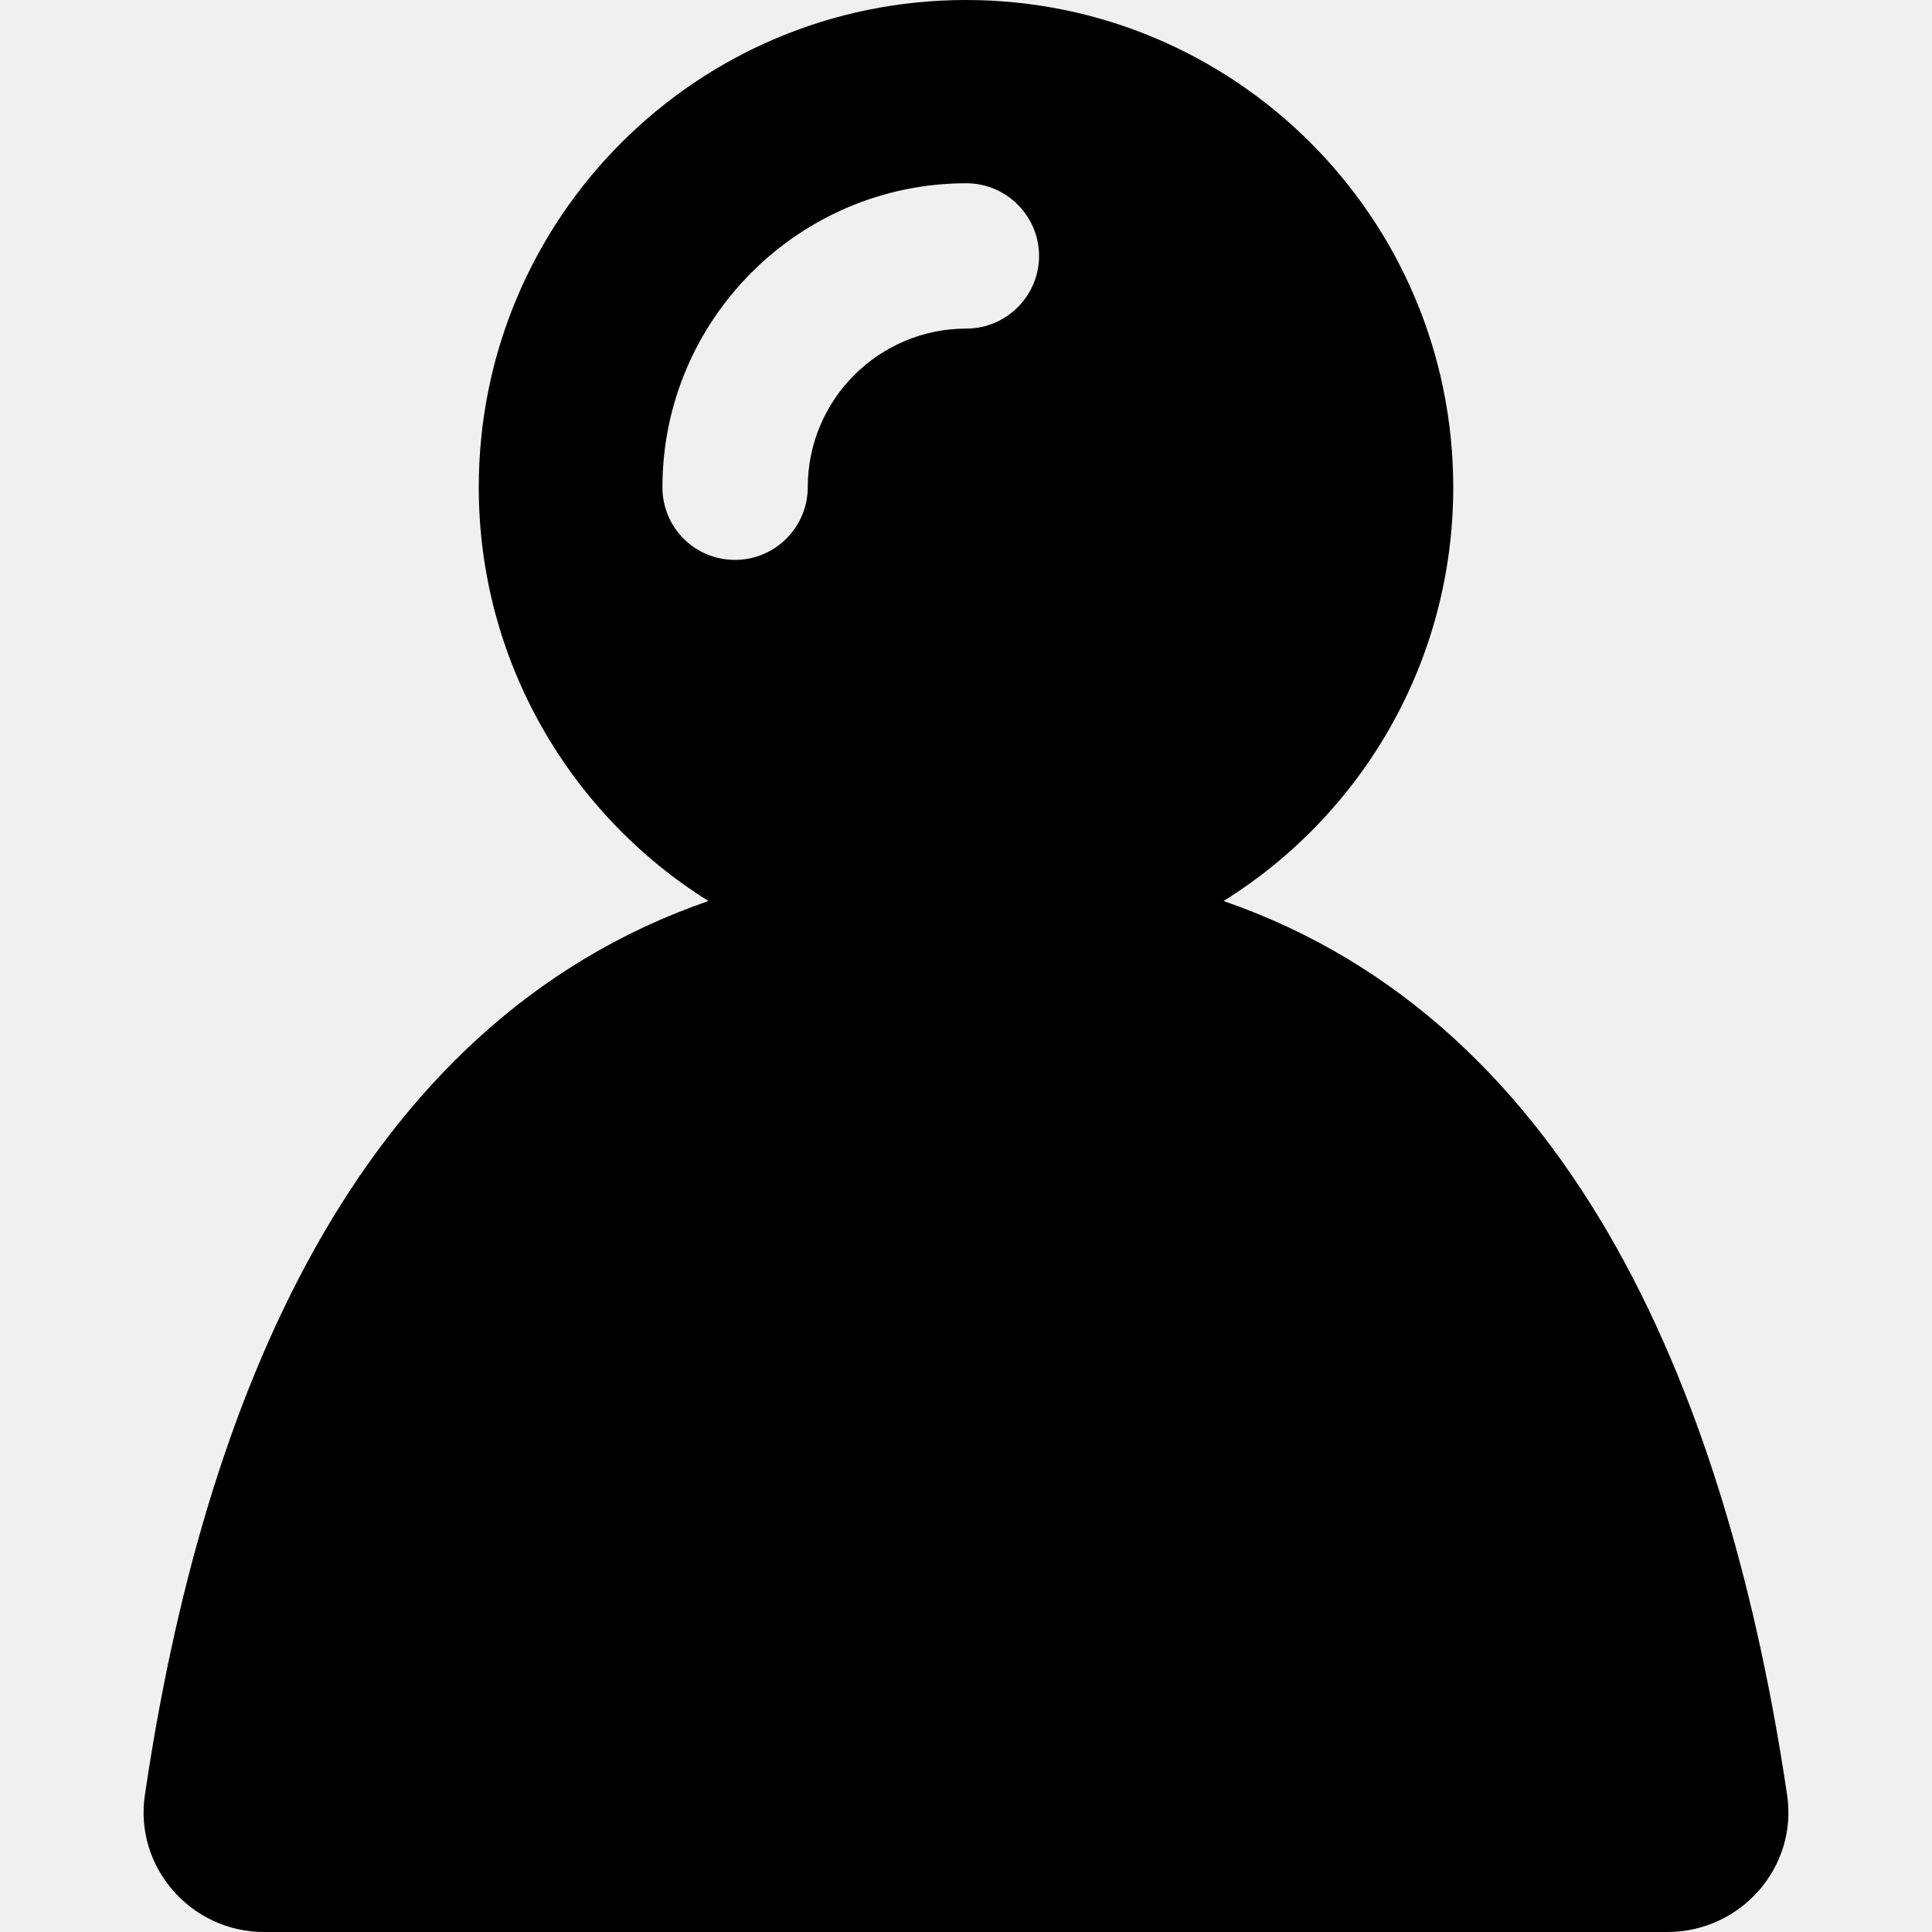
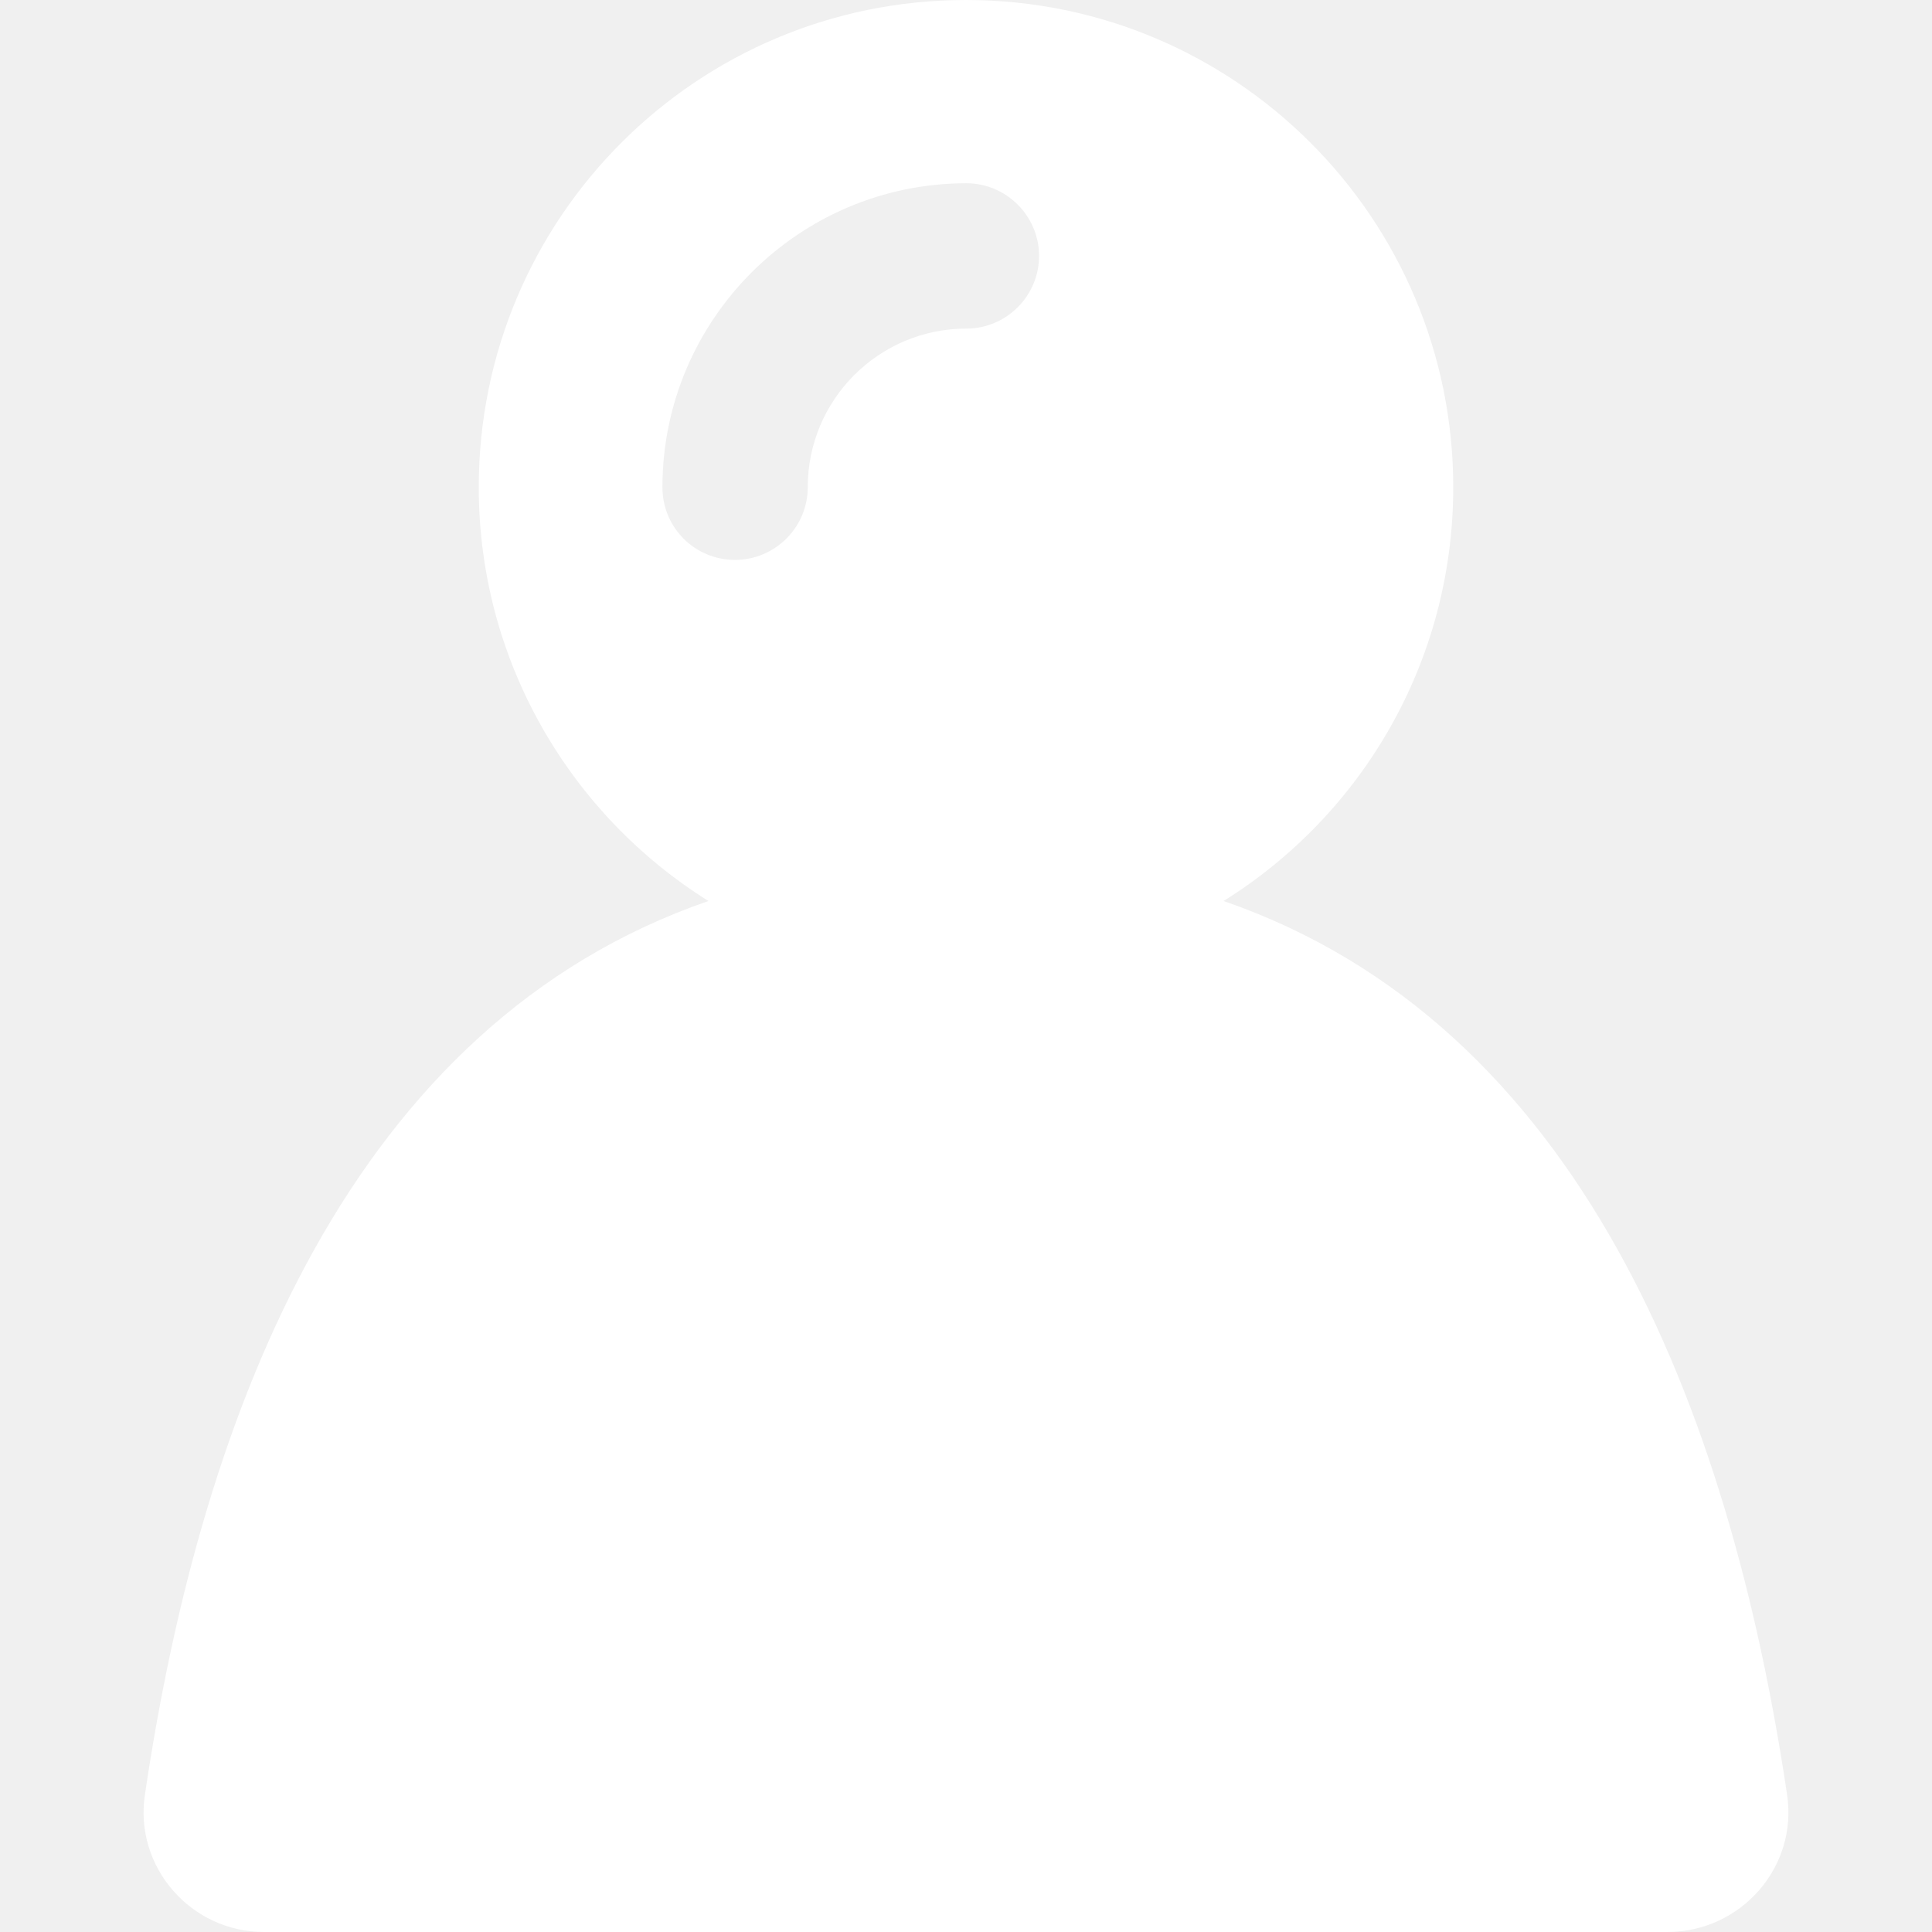
<svg xmlns="http://www.w3.org/2000/svg" version="1.1" id="Capa_1" x="0px" y="0px" viewBox="0 0 478.6 478.6" style="enable-background:new 0 0 478.6 478.6;" xml:space="preserve">
  <g>
-     <path id="XMLID_1718_" d="M442.7,444.6c-14.3-96.2-51.6-191-139.6-221.4C337.3,201.9,360,164,360,120.7C360,54.1,306,0,239.3,0   S118.6,54,118.6,120.7c0,43.2,22.8,81.2,56.9,102.5c-88,30.4-125.4,125.2-139.6,221.4c-2.7,17.9,11.4,34,29.5,34H413   C431.3,478.6,445.4,462.5,442.7,444.6z M164.1,120.7c0-41.5,33.8-75.3,75.3-75.3c9.9,0,18,8.1,18,18s-8.1,18-18,18   c-21.7,0-39.3,17.6-39.3,39.3c0,9.9-8.1,18-18,18C172.1,138.7,164.1,130.7,164.1,120.7z" />
+     <path fill="white" id="XMLID_1718_" d="M442.7,444.6c-14.3-96.2-51.6-191-139.6-221.4C337.3,201.9,360,164,360,120.7C360,54.1,306,0,239.3,0   S118.6,54,118.6,120.7c0,43.2,22.8,81.2,56.9,102.5c-88,30.4-125.4,125.2-139.6,221.4c-2.7,17.9,11.4,34,29.5,34H413   C431.3,478.6,445.4,462.5,442.7,444.6z M164.1,120.7c0-41.5,33.8-75.3,75.3-75.3c9.9,0,18,8.1,18,18s-8.1,18-18,18   c-21.7,0-39.3,17.6-39.3,39.3c0,9.9-8.1,18-18,18C172.1,138.7,164.1,130.7,164.1,120.7z" />
  </g>
  <g>
</g>
  <g>
</g>
  <g>
</g>
  <g>
</g>
  <g>
</g>
  <g>
</g>
  <g>
</g>
  <g>
</g>
  <g>
</g>
  <g>
</g>
  <g>
</g>
  <g>
</g>
  <g>
</g>
  <g>
</g>
  <g>
</g>
</svg>
